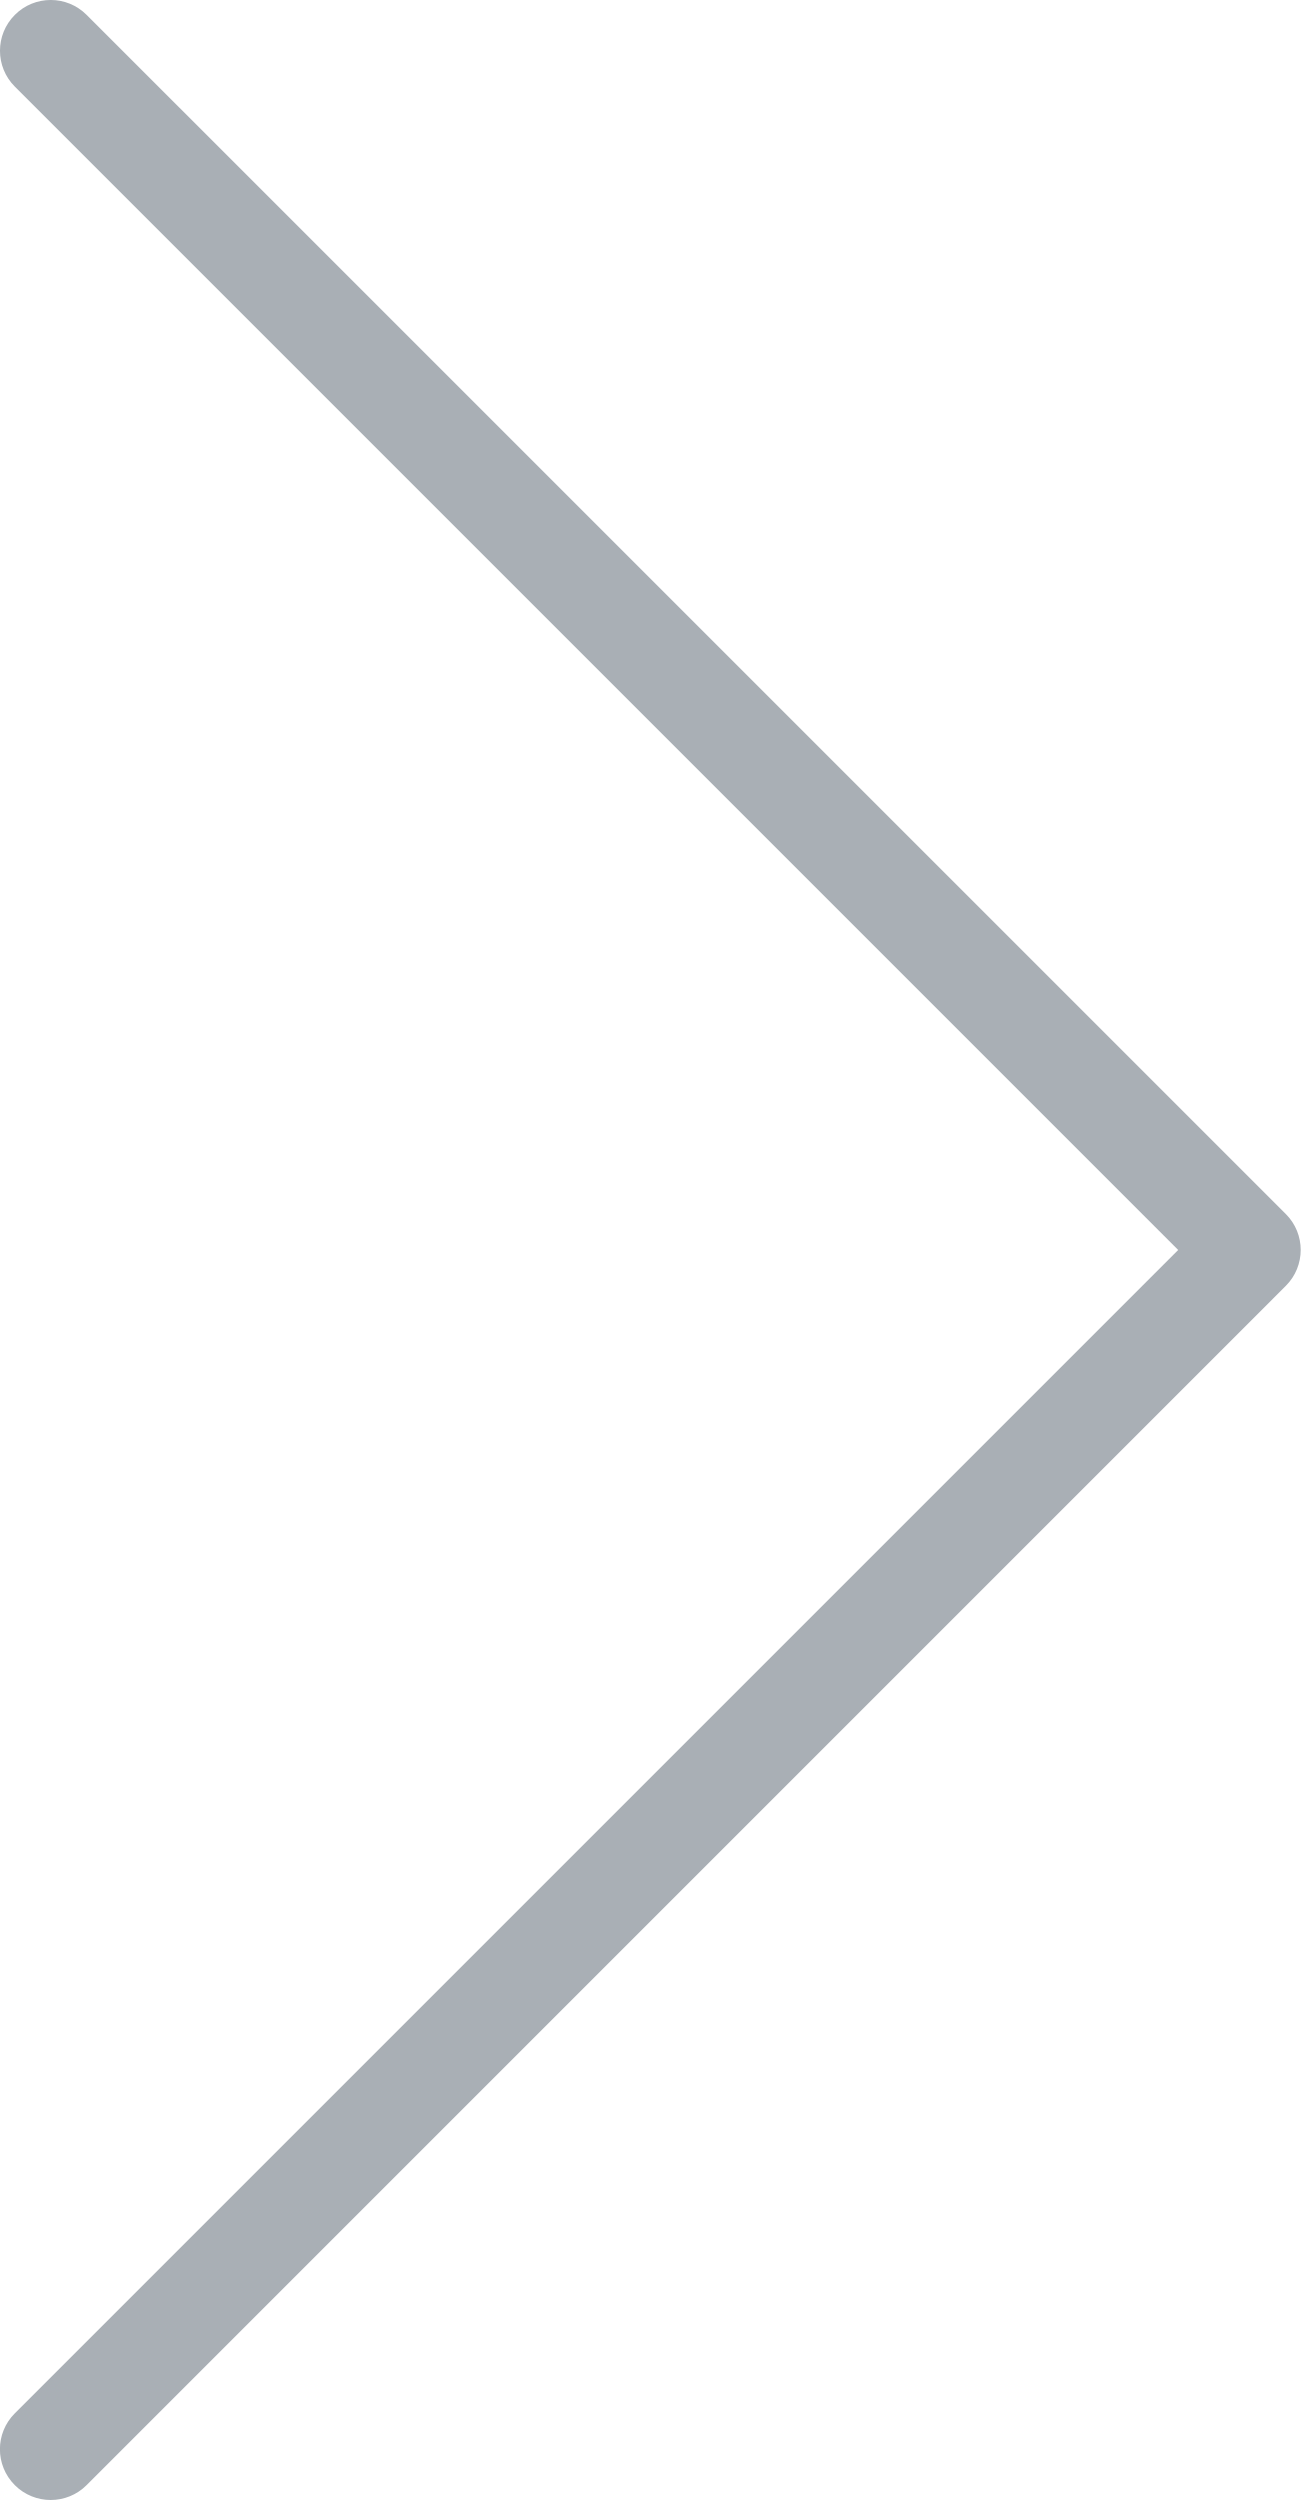
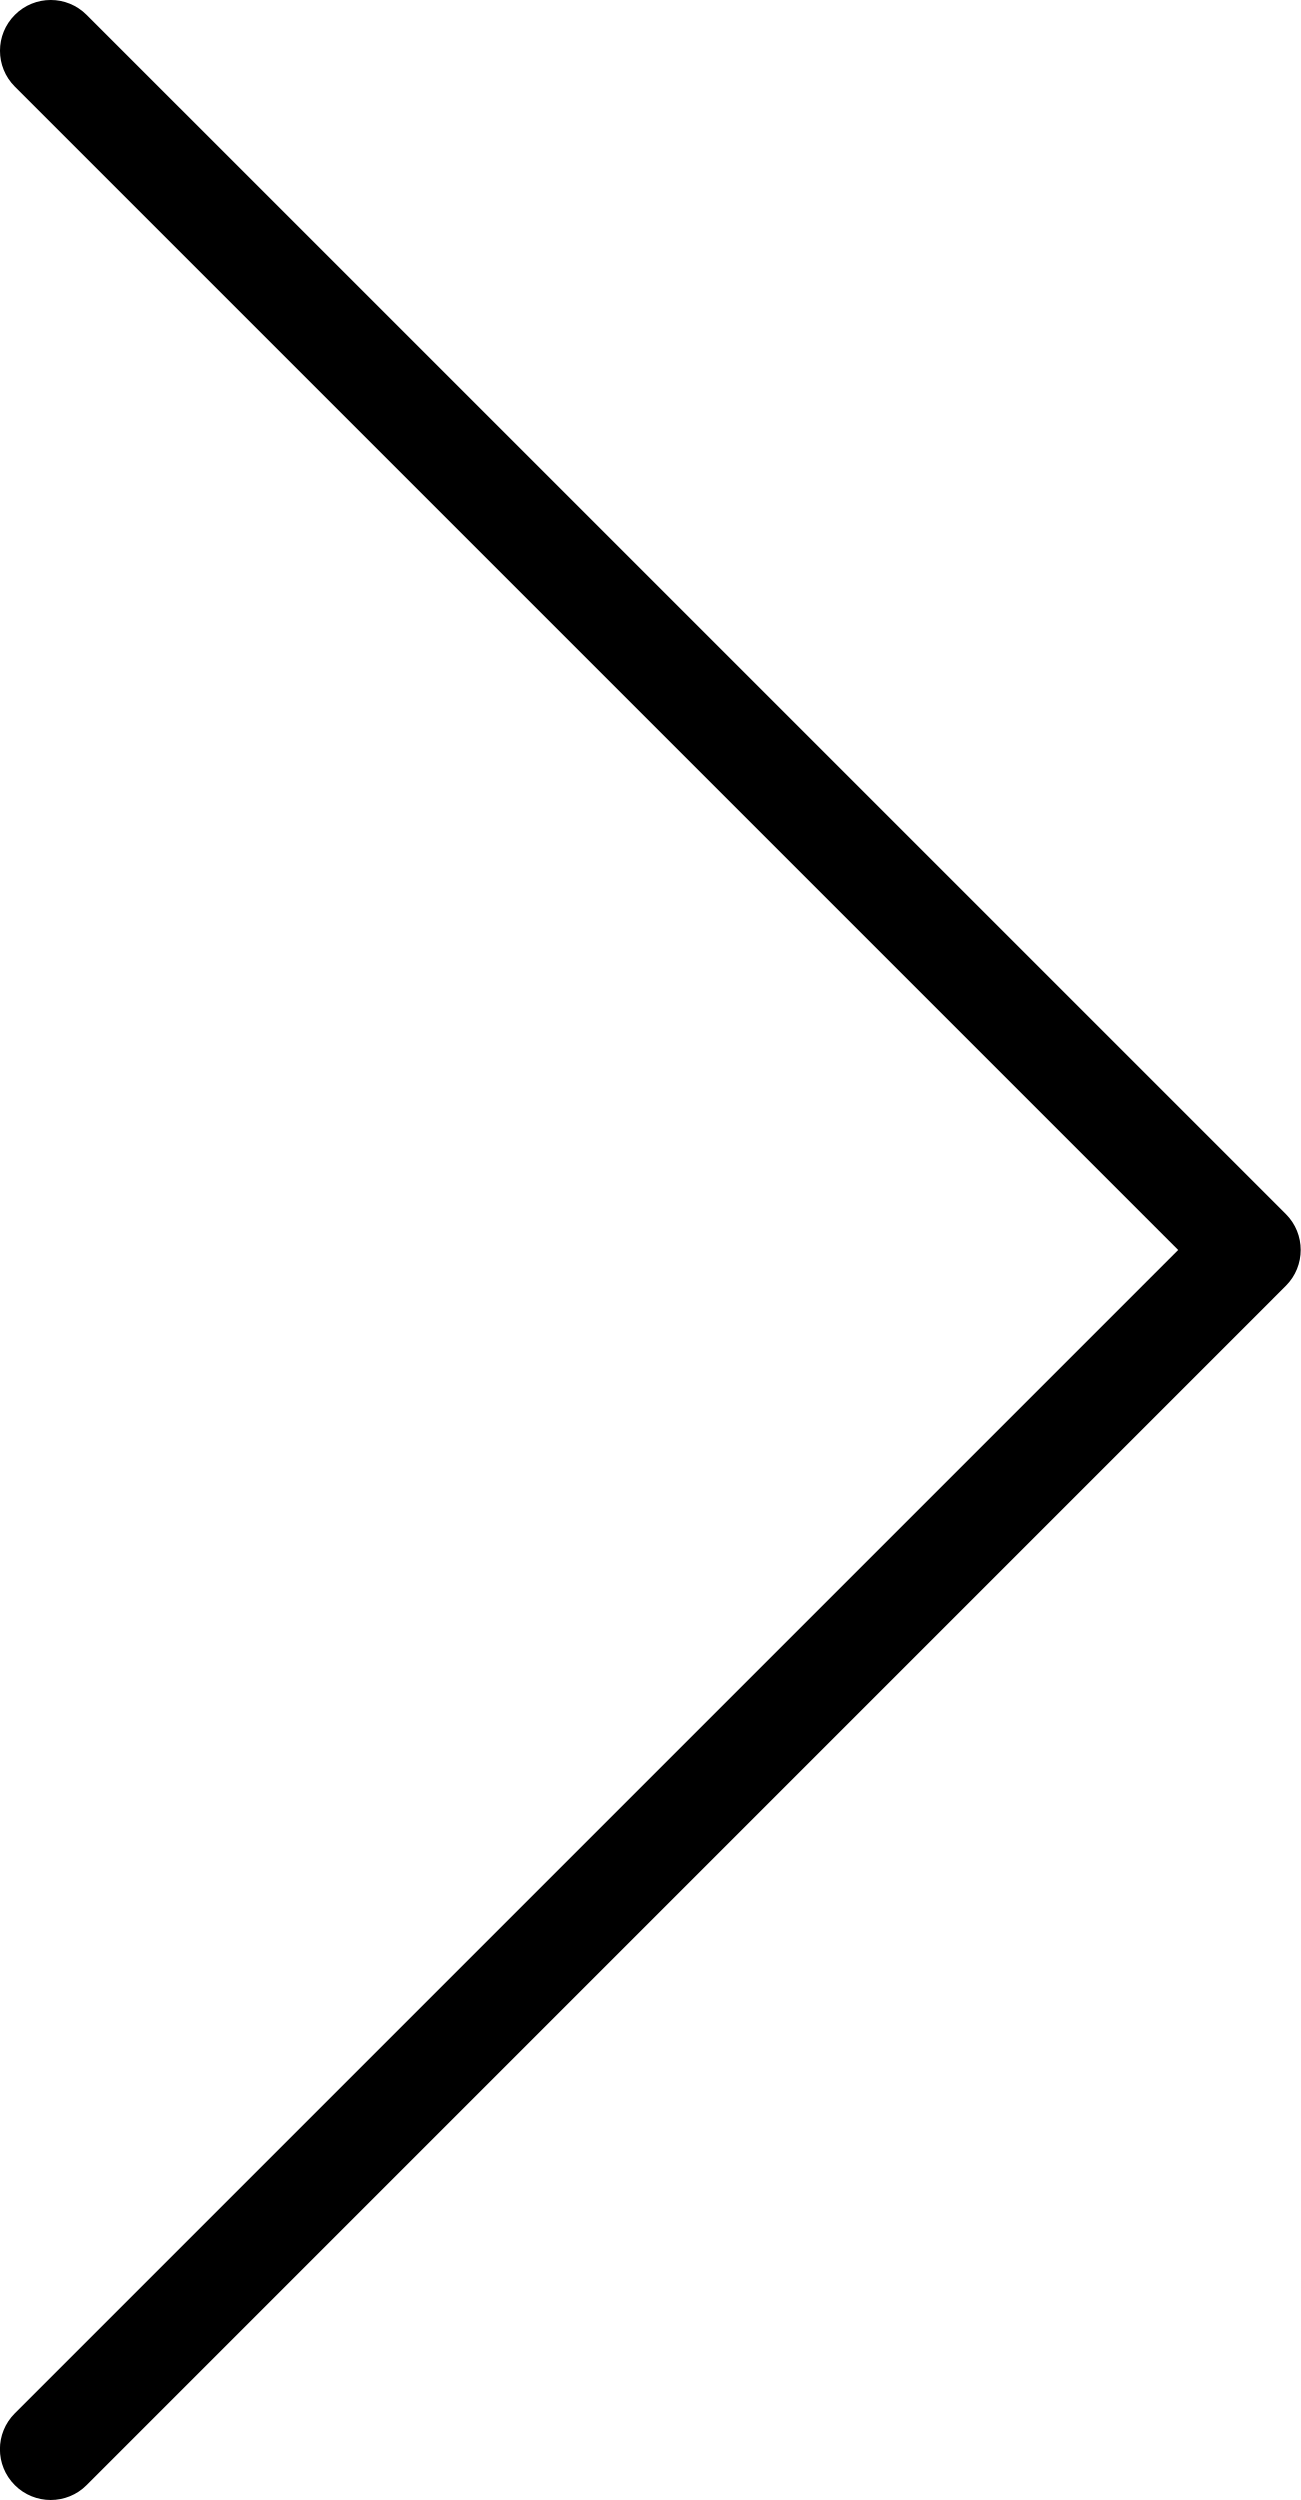
<svg xmlns="http://www.w3.org/2000/svg" version="1.1" id="Layer_1" x="0px" y="0px" width="21.706px" height="41.719px" viewBox="0 0 21.706 41.719" enable-background="new 0 0 21.706 41.719" xml:space="preserve">
-   <path fill="#a9afb5" d="M19.661,20.859L0.248,1.446c-0.331-0.331-0.331-0.867,0-1.198c0.33-0.331,0.867-0.331,1.197,0l20.013,20.012 c0.33,0.33,0.33,0.867,0,1.197L1.445,41.471c-0.164,0.165-0.382,0.248-0.599,0.248s-0.434-0.083-0.599-0.248 c-0.331-0.331-0.331-0.867,0-1.198L19.661,20.859z" />
+   <path d="M19.661,20.859L0.248,1.446c-0.331-0.331-0.331-0.867,0-1.198c0.33-0.331,0.867-0.331,1.197,0l20.013,20.012 c0.33,0.33,0.33,0.867,0,1.197L1.445,41.471c-0.164,0.165-0.382,0.248-0.599,0.248s-0.434-0.083-0.599-0.248 c-0.331-0.331-0.331-0.867,0-1.198L19.661,20.859z" />
</svg>
